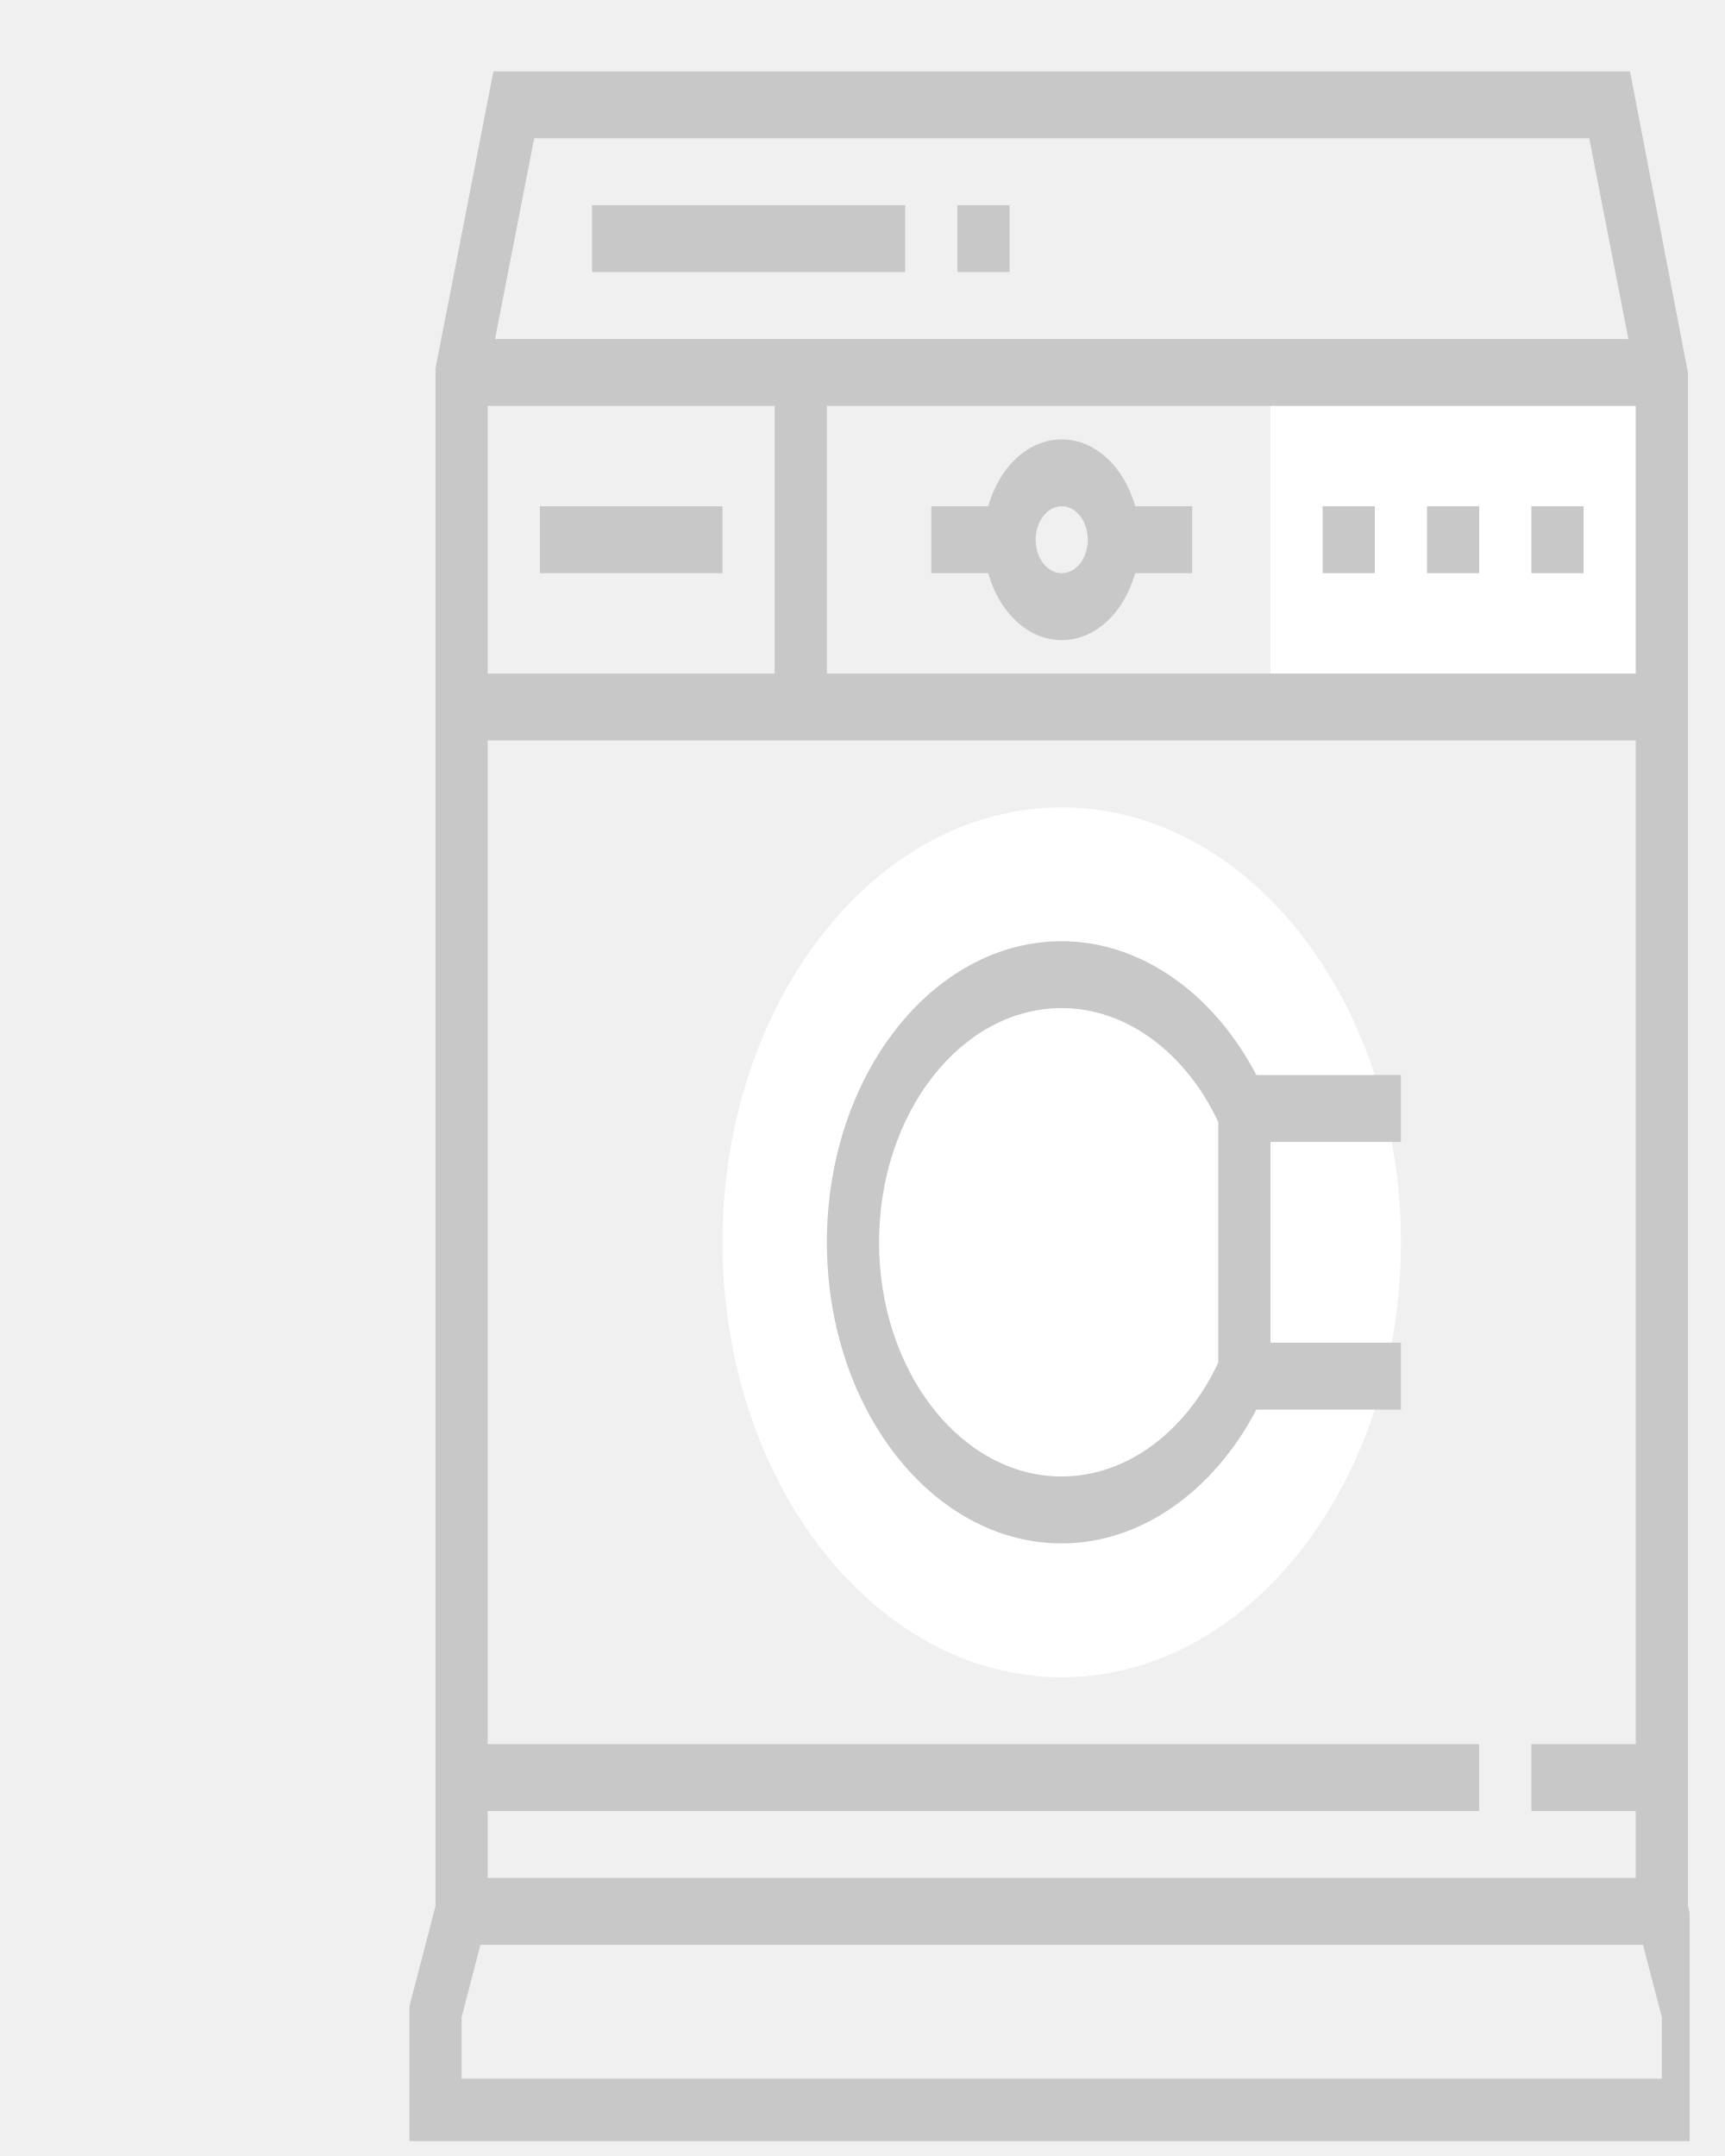
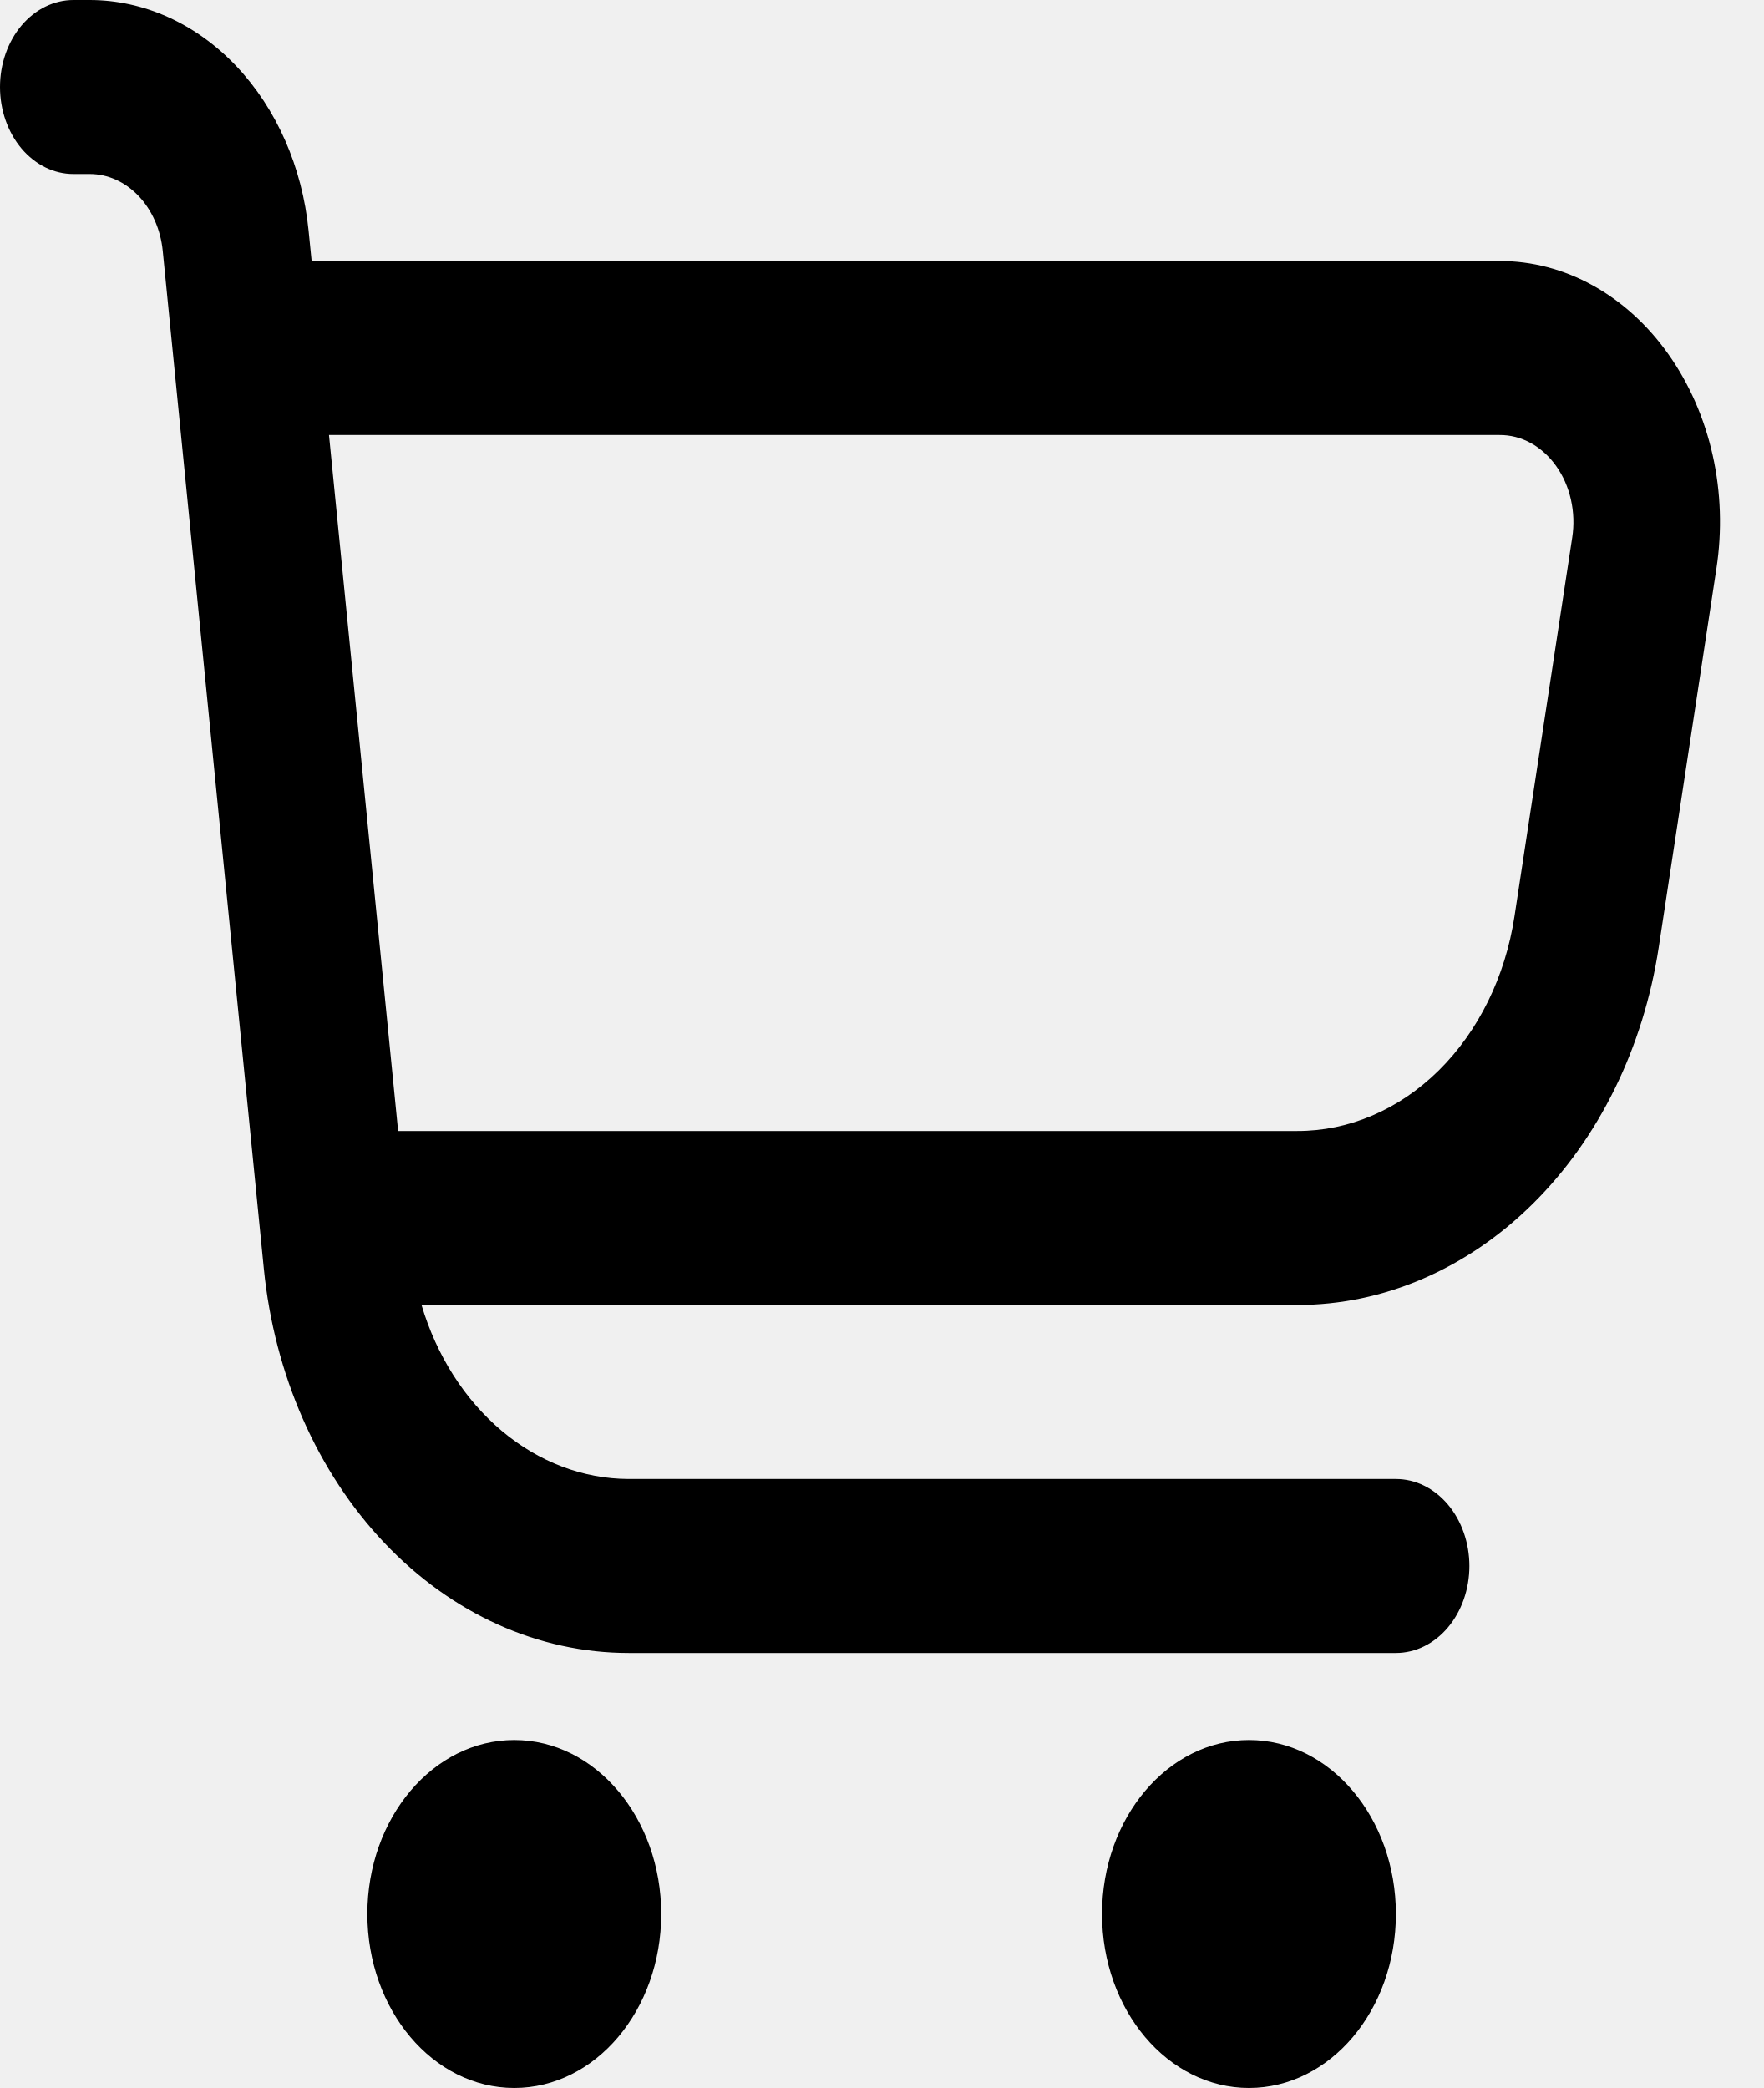
- <svg xmlns="http://www.w3.org/2000/svg" width="40" height="50" viewBox="0 0 40 50" fill="none">
-   <g clip-path="url(#clip0_2_121)">
-     <path d="M38.535 8.638H29.46V16.397H38.535V8.638Z" fill="white" />
-     <path d="M24.62 38.897C20.283 38.897 16.754 34.372 16.754 28.81C16.754 23.249 20.283 18.724 24.62 18.724C28.956 18.724 32.485 23.249 32.485 28.81C32.485 34.372 28.956 38.897 24.62 38.897Z" fill="white" />
-     <path d="M39.14 44.202V8.638L37.797 1.655H11.442L10.099 8.543V44.202L9.494 46.529V49.759H39.745V46.529L39.14 44.202ZM11.309 40.448V17.172H37.93V40.448H35.51V42H37.93V43.552H11.309V42H34.3V40.448H11.309ZM17.964 9.414V15.621H11.309V9.414H17.964ZM37.93 15.621H19.174V9.414H37.93V15.621ZM36.852 3.207L37.76 7.862H11.479L12.387 3.207H36.852ZM38.535 48.207H10.704V46.781L11.14 45.103H38.099L38.535 46.781V48.207Z" fill="#C8C8C8" />
-     <path d="M24.62 21.828C21.617 21.828 19.174 24.96 19.174 28.81C19.174 32.661 21.617 35.793 24.62 35.793C26.435 35.793 28.127 34.609 29.134 32.69H32.485V31.138H29.46V26.483H32.485V24.931H29.134C28.127 23.012 26.435 21.828 24.62 21.828ZM24.62 34.241C22.284 34.241 20.384 31.804 20.384 28.81C20.384 25.816 22.284 23.379 24.62 23.379C26.104 23.379 27.486 24.392 28.25 26.022V31.6C27.486 33.229 26.104 34.241 24.62 34.241Z" fill="#C8C8C8" />
-     <path d="M21.595 13.293H22.916C23.166 14.194 23.832 14.845 24.62 14.845C25.407 14.845 26.073 14.194 26.323 13.293H27.645V11.741H26.323C26.073 10.841 25.407 10.19 24.62 10.19C23.832 10.19 23.166 10.841 22.916 11.741H21.595V13.293ZM24.62 11.741C24.953 11.741 25.225 12.089 25.225 12.517C25.225 12.945 24.953 13.293 24.62 13.293C24.286 13.293 24.015 12.945 24.015 12.517C24.015 12.089 24.286 11.741 24.62 11.741Z" fill="#C8C8C8" />
-     <path d="M31.88 11.741H30.67V13.293H31.88V11.741Z" fill="#C8C8C8" />
-     <path d="M34.3 11.741H33.09V13.293H34.3V11.741Z" fill="#C8C8C8" />
-     <path d="M36.72 11.741H35.51V13.293H36.72V11.741Z" fill="#C8C8C8" />
-     <path d="M20.989 4.759H13.729V6.31H20.989V4.759Z" fill="#C8C8C8" />
-     <path d="M23.41 4.759H22.2V6.31H23.41V4.759Z" fill="#C8C8C8" />
-     <path d="M16.754 11.741H12.519V13.293H16.754V11.741Z" fill="#C8C8C8" />
+ <svg xmlns="http://www.w3.org/2000/svg" width="38" height="45" viewBox="0 0 38 45" fill="none">
+   <g clip-path="url(#clip0_121_5)">
+     <path d="M35.962 7.644C35.517 7.011 34.959 6.502 34.329 6.153C33.699 5.804 33.011 5.624 32.316 5.625H6.716L6.65 4.967C6.514 3.599 5.959 2.338 5.09 1.422C4.221 0.507 3.098 0.001 1.935 0L1.583 0C1.163 0 0.761 0.198 0.464 0.549C0.167 0.901 0 1.378 0 1.875C0 2.372 0.167 2.849 0.464 3.201C0.761 3.552 1.163 3.75 1.583 3.75H1.935C2.323 3.75 2.697 3.919 2.987 4.224C3.277 4.529 3.462 4.95 3.507 5.406L5.686 27.343C5.912 29.625 6.838 31.728 8.287 33.255C9.736 34.782 11.609 35.625 13.549 35.625H30.083C30.503 35.625 30.906 35.428 31.203 35.076C31.5 34.724 31.667 34.247 31.667 33.75C31.667 33.253 31.5 32.776 31.203 32.424C30.906 32.072 30.503 31.875 30.083 31.875H13.549C12.569 31.872 11.613 31.51 10.814 30.838C10.015 30.167 9.41 29.219 9.084 28.125H27.957C29.813 28.125 31.61 27.353 33.034 25.943C34.459 24.534 35.419 22.576 35.748 20.413L36.991 12.249C37.115 11.439 37.088 10.607 36.91 9.811C36.732 9.015 36.408 8.276 35.962 7.644ZM33.883 11.584L32.639 19.747C32.441 21.047 31.864 22.223 31.008 23.069C30.152 23.915 29.072 24.377 27.957 24.375H8.58L7.09 9.375H32.316C32.548 9.373 32.779 9.432 32.99 9.548C33.201 9.664 33.388 9.833 33.537 10.044C33.687 10.255 33.796 10.502 33.855 10.768C33.915 11.034 33.925 11.313 33.883 11.584Z" fill="black" />
+     <path d="M11.083 45C12.832 45 14.25 43.321 14.25 41.25C14.25 39.179 12.832 37.5 11.083 37.5C9.334 37.5 7.917 39.179 7.917 41.25C7.917 43.321 9.334 45 11.083 45Z" fill="black" />
+     <path d="M26.917 45C28.666 45 30.083 43.321 30.083 41.25C30.083 39.179 28.666 37.5 26.917 37.5C25.168 37.5 23.75 39.179 23.75 41.25C23.75 43.321 25.168 45 26.917 45Z" fill="black" />
  </g>
  <defs>
-     <clipPath id="clip0_2_121">
-       <rect width="38.721" height="49.655" fill="white" transform="translate(0.459335)" />
+     <clipPath id="clip0_121_5">
+       <rect width="38" height="45" fill="white" />
    </clipPath>
  </defs>
</svg>
